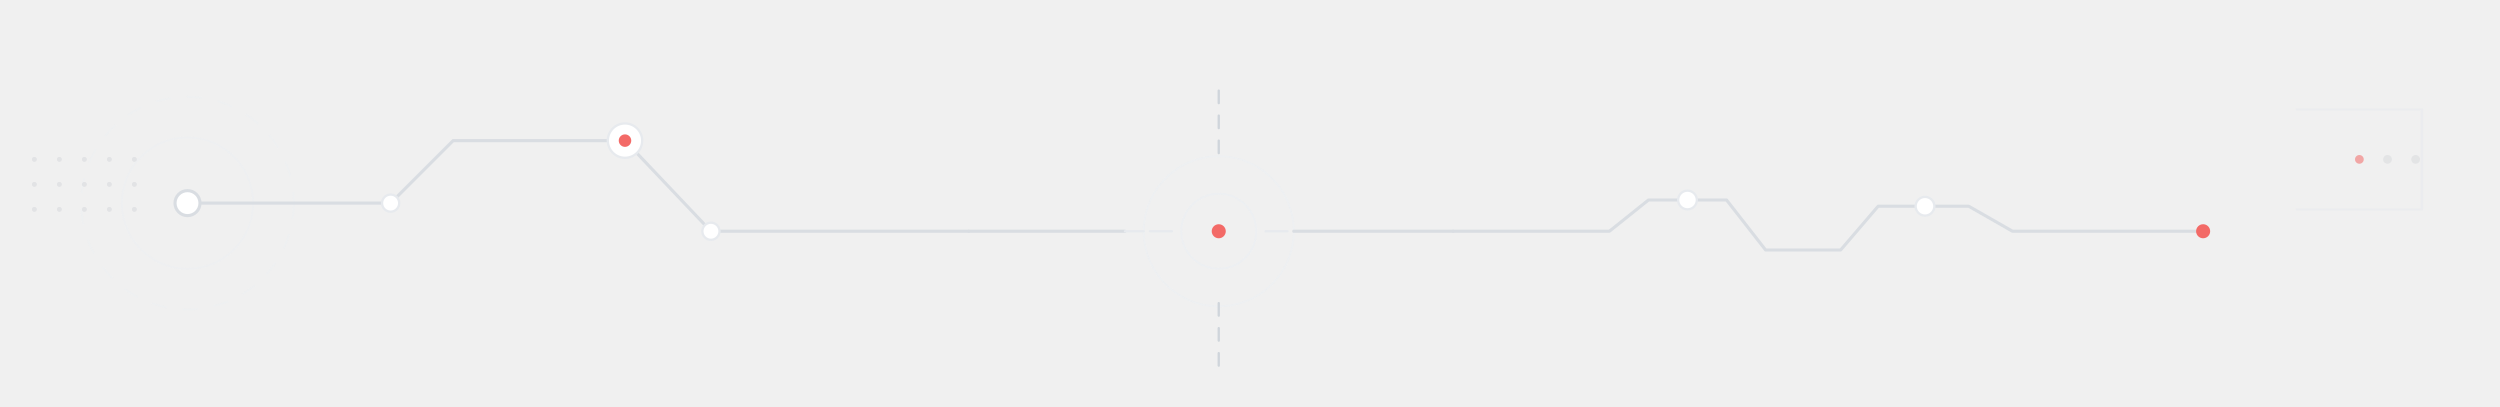
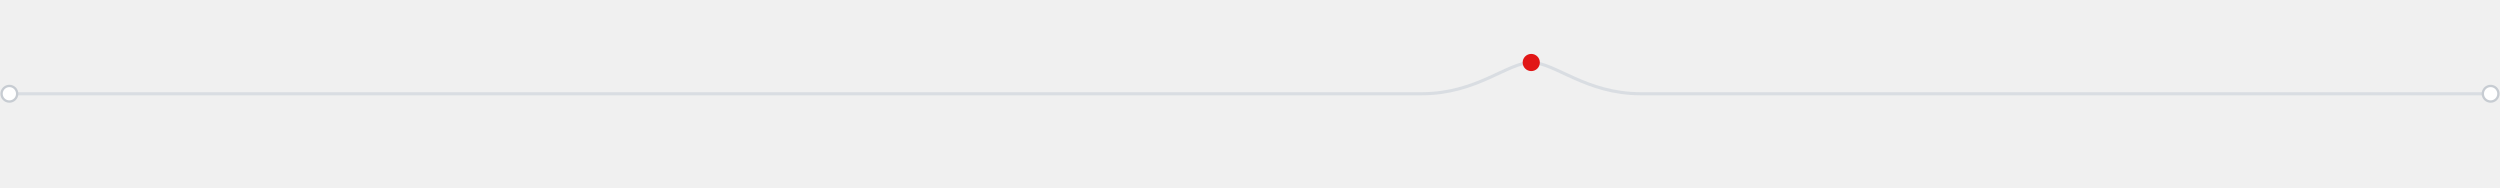
- <svg xmlns="http://www.w3.org/2000/svg" width="1600" height="260" viewBox="0 0 1600 260" fill="none">
+ <svg xmlns="http://www.w3.org/2000/svg" width="1600" height="120" viewBox="0 0 1600 120" fill="none">
  <defs>
    <style>
      .line{stroke:#d9dde2;stroke-width:2;stroke-linecap:round;stroke-linejoin:round}
-       .line2{stroke:#e7eaee;stroke-width:1.5;stroke-linecap:round;stroke-linejoin:round}
-       .dash{stroke:#cfd5db;stroke-width:1.5;stroke-dasharray:8 8;stroke-linecap:round}
-       .accent{fill:#f36a67}
-       .soft{stroke:#eceff2;stroke-width:1.2}
-       .gridDot{fill:#d8dadd}
+       .end{fill:#fff;stroke:#c7ccd2;stroke-width:1.5}
+       .dot{fill:#e11616}
    </style>
  </defs>
-   <circle cx="120" cy="130" r="68" class="soft" stroke-dasharray="10 10" opacity="0.45" />
-   <circle cx="120" cy="130" r="42" class="soft" opacity="0.55" />
-   <path d="M120 130 H250 L290 90 H400 L455 148 H620" class="line" />
-   <circle cx="120" cy="130" r="8" fill="#fff" class="line" />
-   <circle cx="250" cy="130" r="5.5" fill="#fff" class="line2" />
-   <circle cx="400" cy="90" r="11" fill="#fff" class="line2" />
-   <circle cx="400" cy="90" r="4" class="accent" />
-   <circle cx="455" cy="148" r="5.5" fill="#fff" class="line2" />
-   <g opacity="0.6" transform="translate(22 102)">
-     <circle class="gridDot" cx="0" cy="0" r="1.6" />
-     <circle class="gridDot" cx="16" cy="0" r="1.6" />
-     <circle class="gridDot" cx="32" cy="0" r="1.6" />
-     <circle class="gridDot" cx="48" cy="0" r="1.6" />
-     <circle class="gridDot" cx="64" cy="0" r="1.6" />
-     <circle class="gridDot" cx="0" cy="16" r="1.6" />
-     <circle class="gridDot" cx="16" cy="16" r="1.6" />
-     <circle class="gridDot" cx="32" cy="16" r="1.6" />
-     <circle class="gridDot" cx="48" cy="16" r="1.6" />
-     <circle class="gridDot" cx="64" cy="16" r="1.6" />
-     <circle class="gridDot" cx="0" cy="32" r="1.6" />
-     <circle class="gridDot" cx="16" cy="32" r="1.6" />
-     <circle class="gridDot" cx="32" cy="32" r="1.6" />
-     <circle class="gridDot" cx="48" cy="32" r="1.6" />
-     <circle class="gridDot" cx="64" cy="32" r="1.6" />
-   </g>
-   <path d="M620 148 H720" class="line" />
-   <circle cx="780" cy="148" r="48" class="soft" opacity="0.7" />
-   <circle cx="780" cy="148" r="24" class="soft" opacity="0.85" />
-   <line x1="780" y1="58" x2="780" y2="102" class="dash" />
-   <line x1="780" y1="194" x2="780" y2="238" class="dash" />
-   <line x1="736" y1="148" x2="750" y2="148" class="line2" />
-   <line x1="810" y1="148" x2="824" y2="148" class="line2" />
-   <circle cx="780" cy="148" r="4.5" class="accent" />
-   <path d="M720 148 H732" class="line2" />
-   <path d="M828 148 H930" class="line" />
-   <path d="M930 148 H1030 L1055 128 H1105 L1130 160 H1178 L1202 132 H1260 L1288 148 H1410" class="line" />
-   <circle cx="1080" cy="128" r="6" fill="#fff" class="line2" />
-   <circle cx="1232" cy="132" r="6" fill="#fff" class="line2" />
-   <circle cx="1410" cy="148" r="4.5" class="accent" />
-   <g opacity="0.55">
-     <path d="M1470 70 h80 v64 h-80" class="line2" />
-     <circle cx="1510" cy="102" r="2.8" class="accent" />
-     <circle cx="1528" cy="102" r="2.8" class="gridDot" />
-     <circle cx="1546" cy="102" r="2.8" class="gridDot" />
-   </g>
+   <path d="M6 60 H910 C945 60 965 40 980 40 C995 40 1015 60 1050 60 H1594" class="line" />
+   <circle cx="6" cy="60" r="5" class="end" />
+   <circle cx="1594" cy="60" r="5" class="end" />
+   <circle cx="980" cy="40" r="5.5" class="dot" />
</svg>
